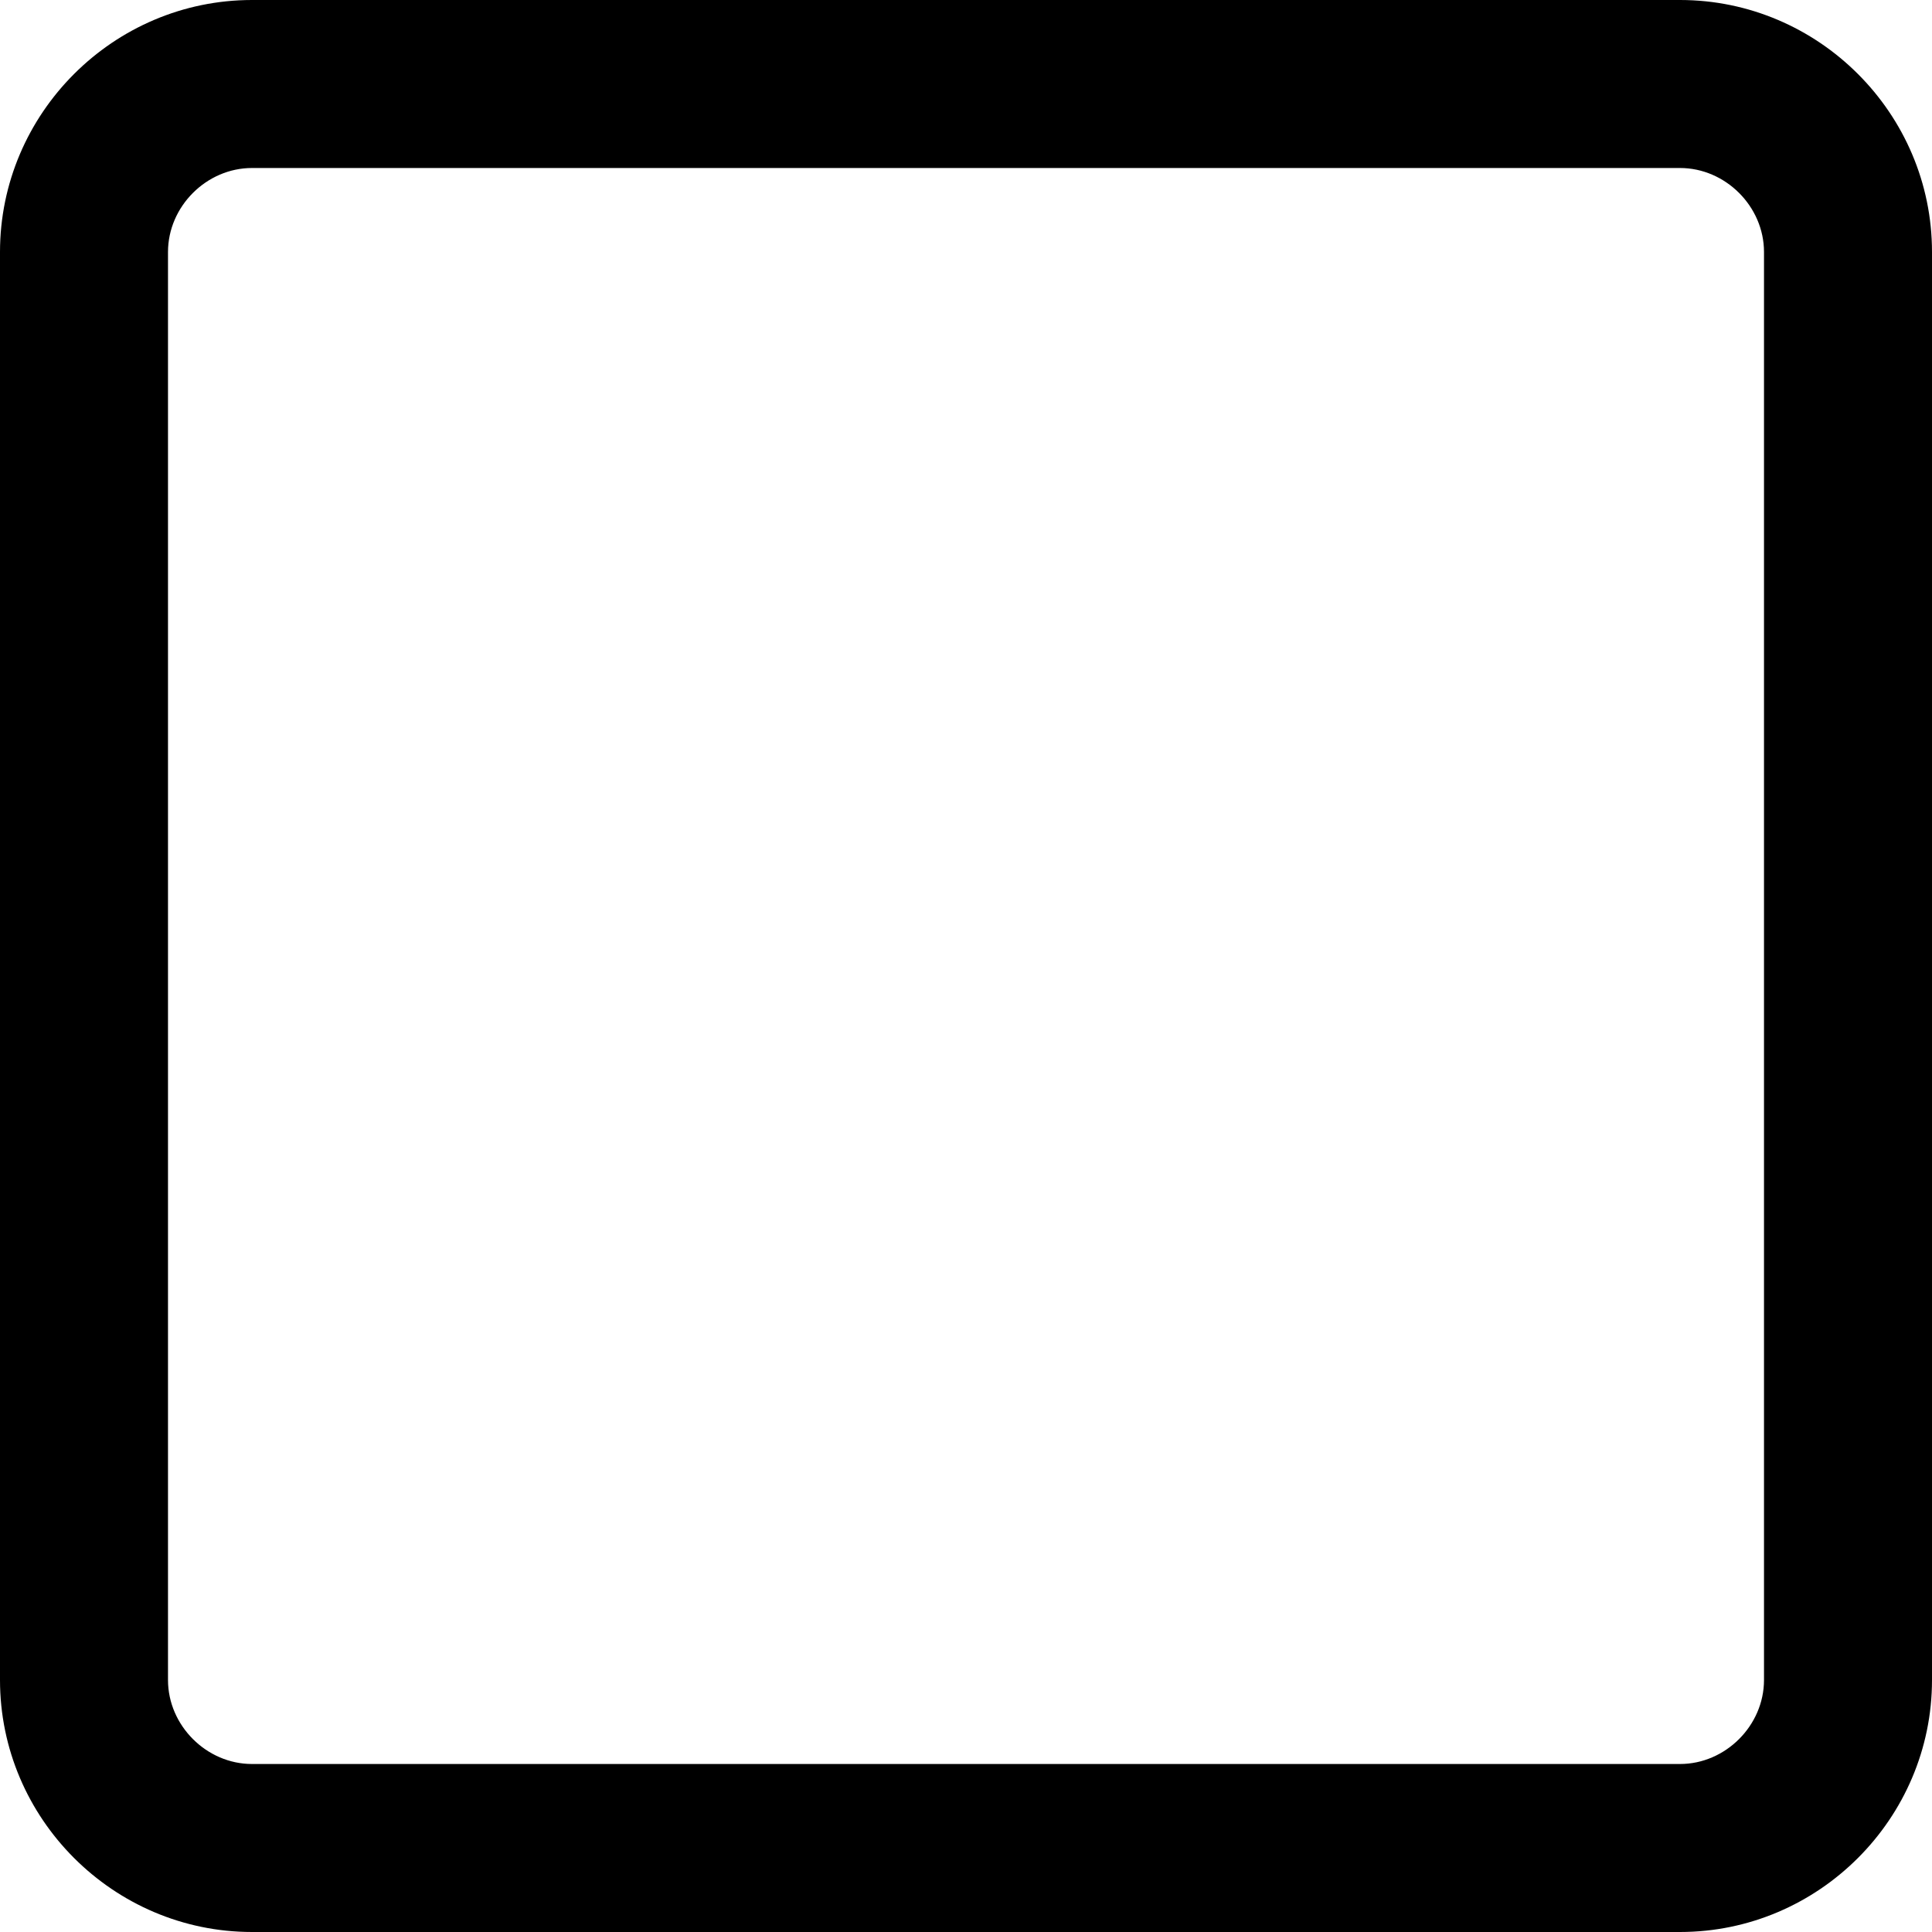
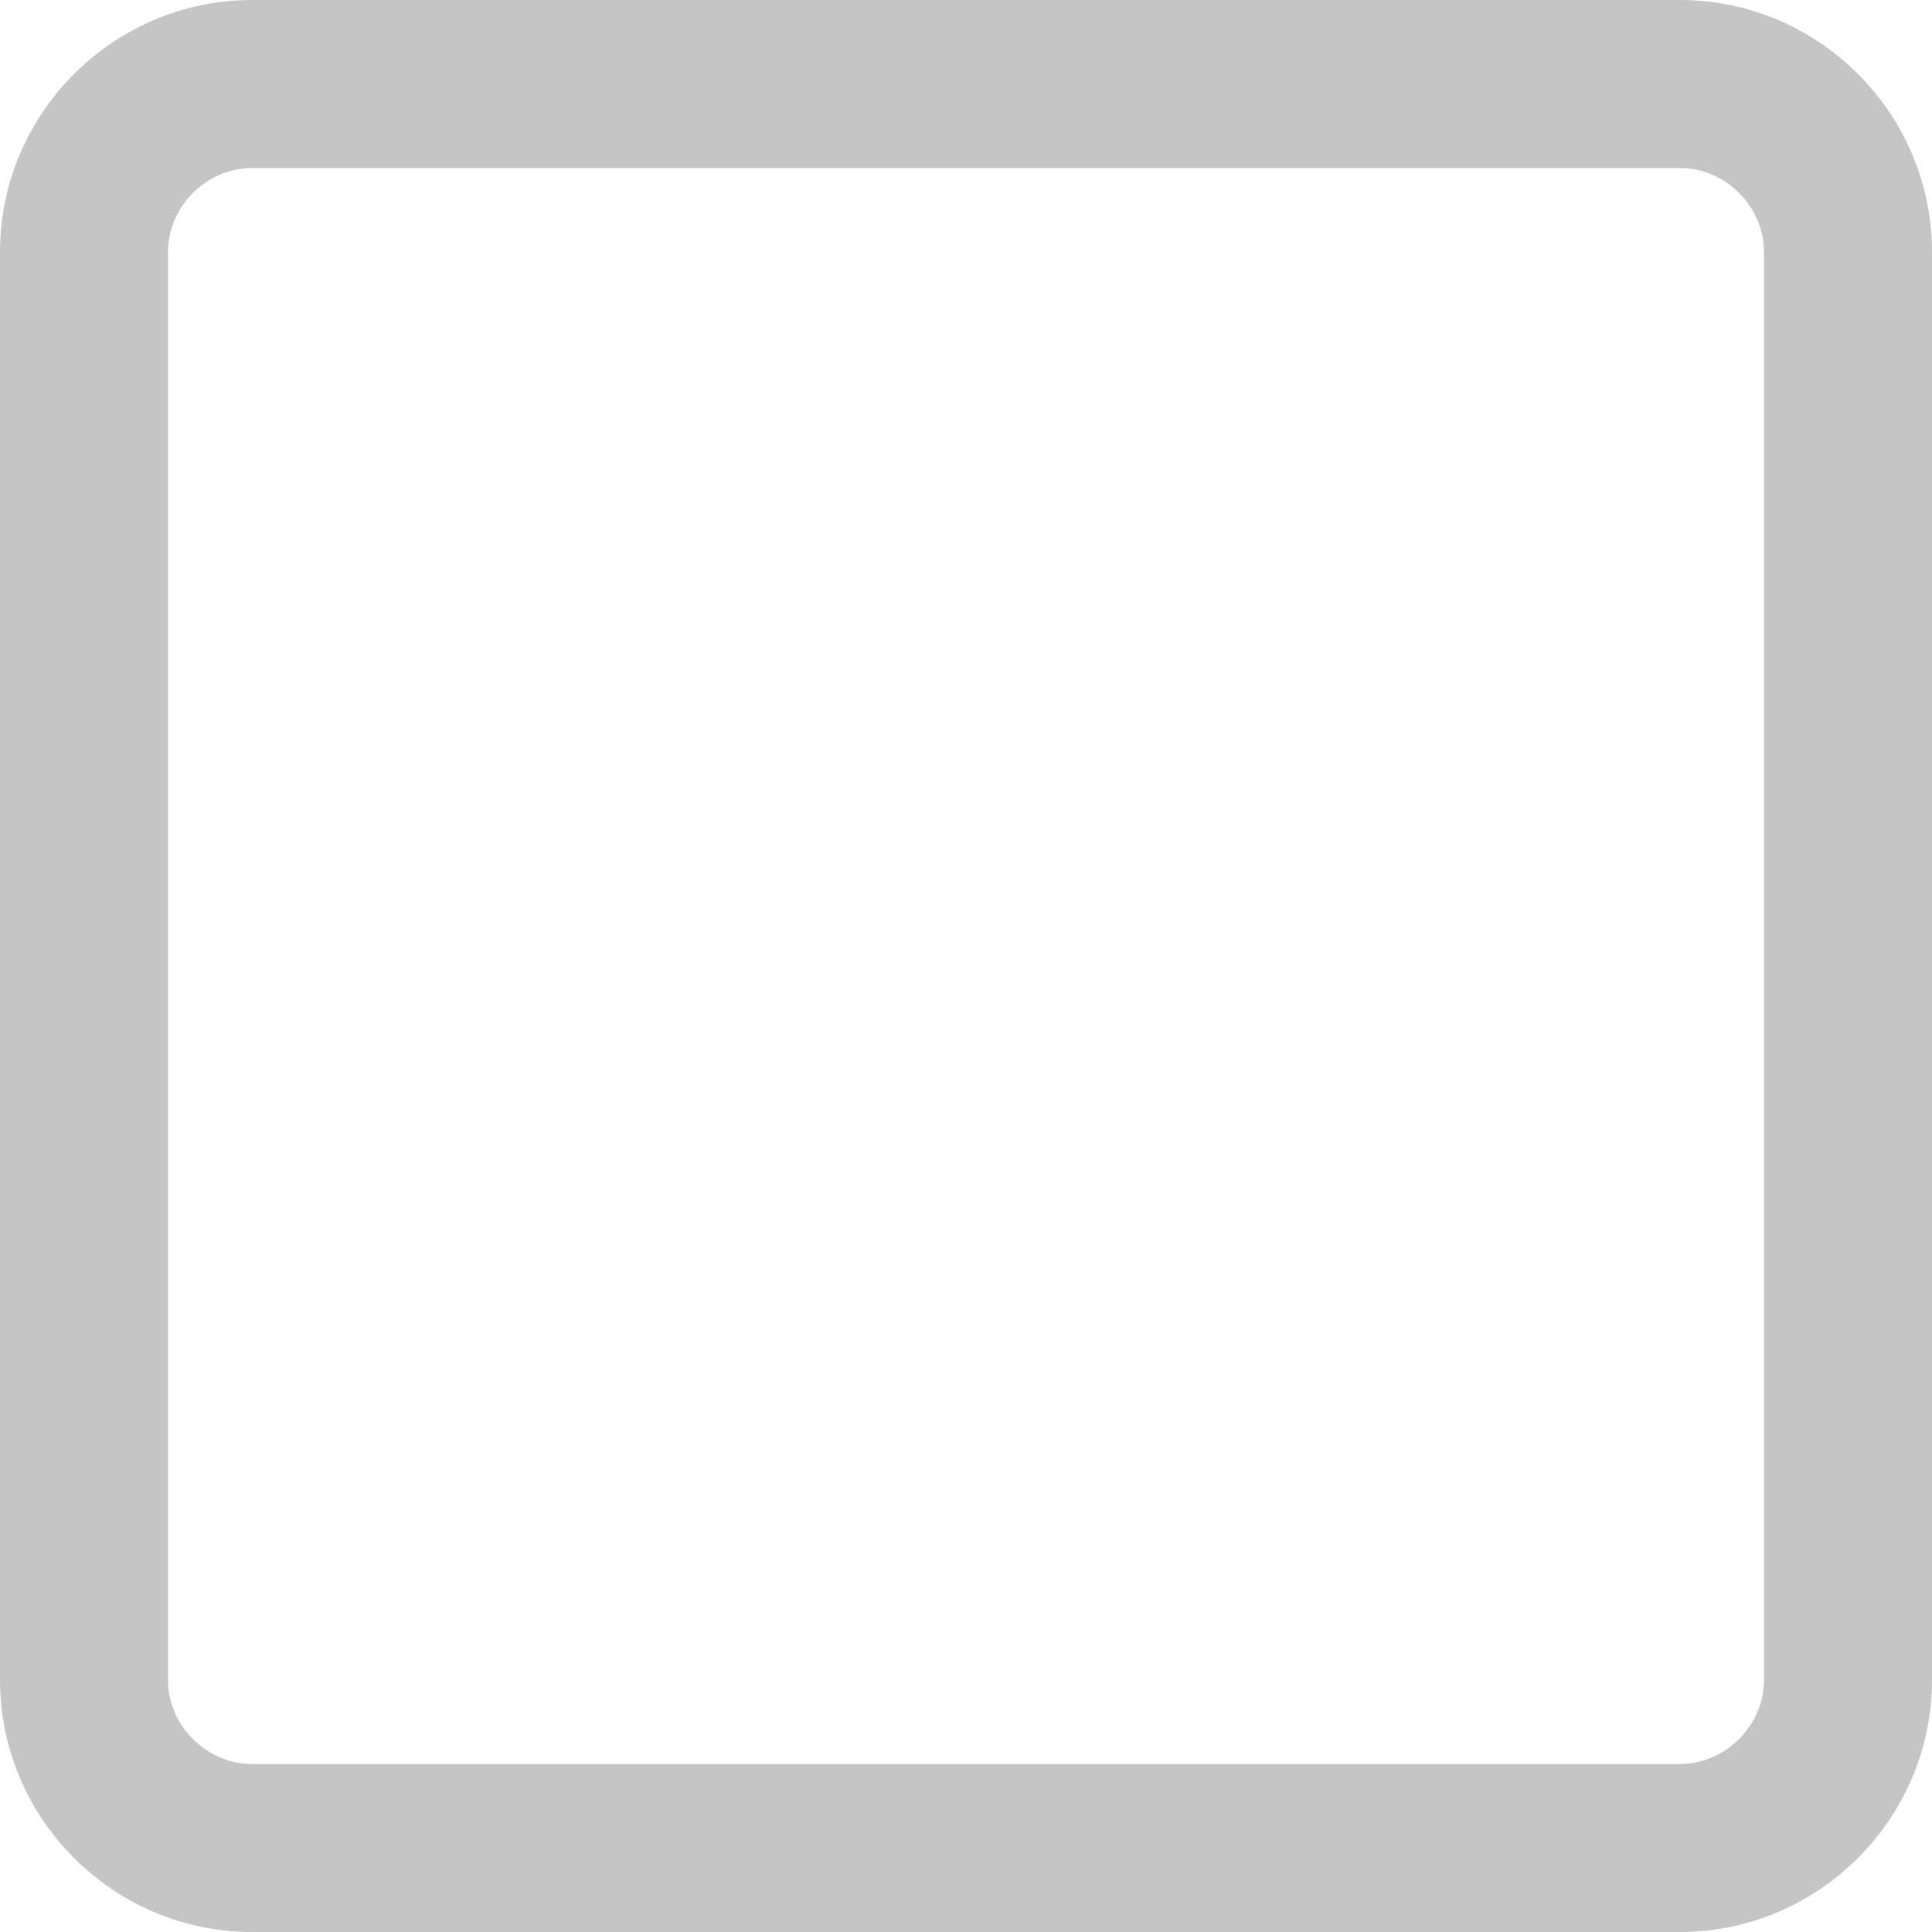
<svg xmlns="http://www.w3.org/2000/svg" width="23" height="23">
-   <path d="M20 2c.542 0 1 .458 1 1v17c0 .542-.458 1-1 1H3c-.542 0-1-.458-1-1V3c0-.542.458-1 1-1h17m0-2H3C1.35 0 0 1.35 0 3v17c0 1.65 1.35 3 3 3h17c1.65 0 3-1.35 3-3V3c0-1.65-1.35-3-3-3z" />
+   <path d="M20 2c.542 0 1 .458 1 1v17c0 .542-.458 1-1 1H3c-.542 0-1-.458-1-1V3c0-.542.458-1 1-1h17m0-2H3C1.35 0 0 1.35 0 3v17c0 1.65 1.35 3 3 3h17c1.65 0 3-1.35 3-3V3c0-1.65-1.35-3-3-3z" fill="#c5c5c5" />
</svg>
